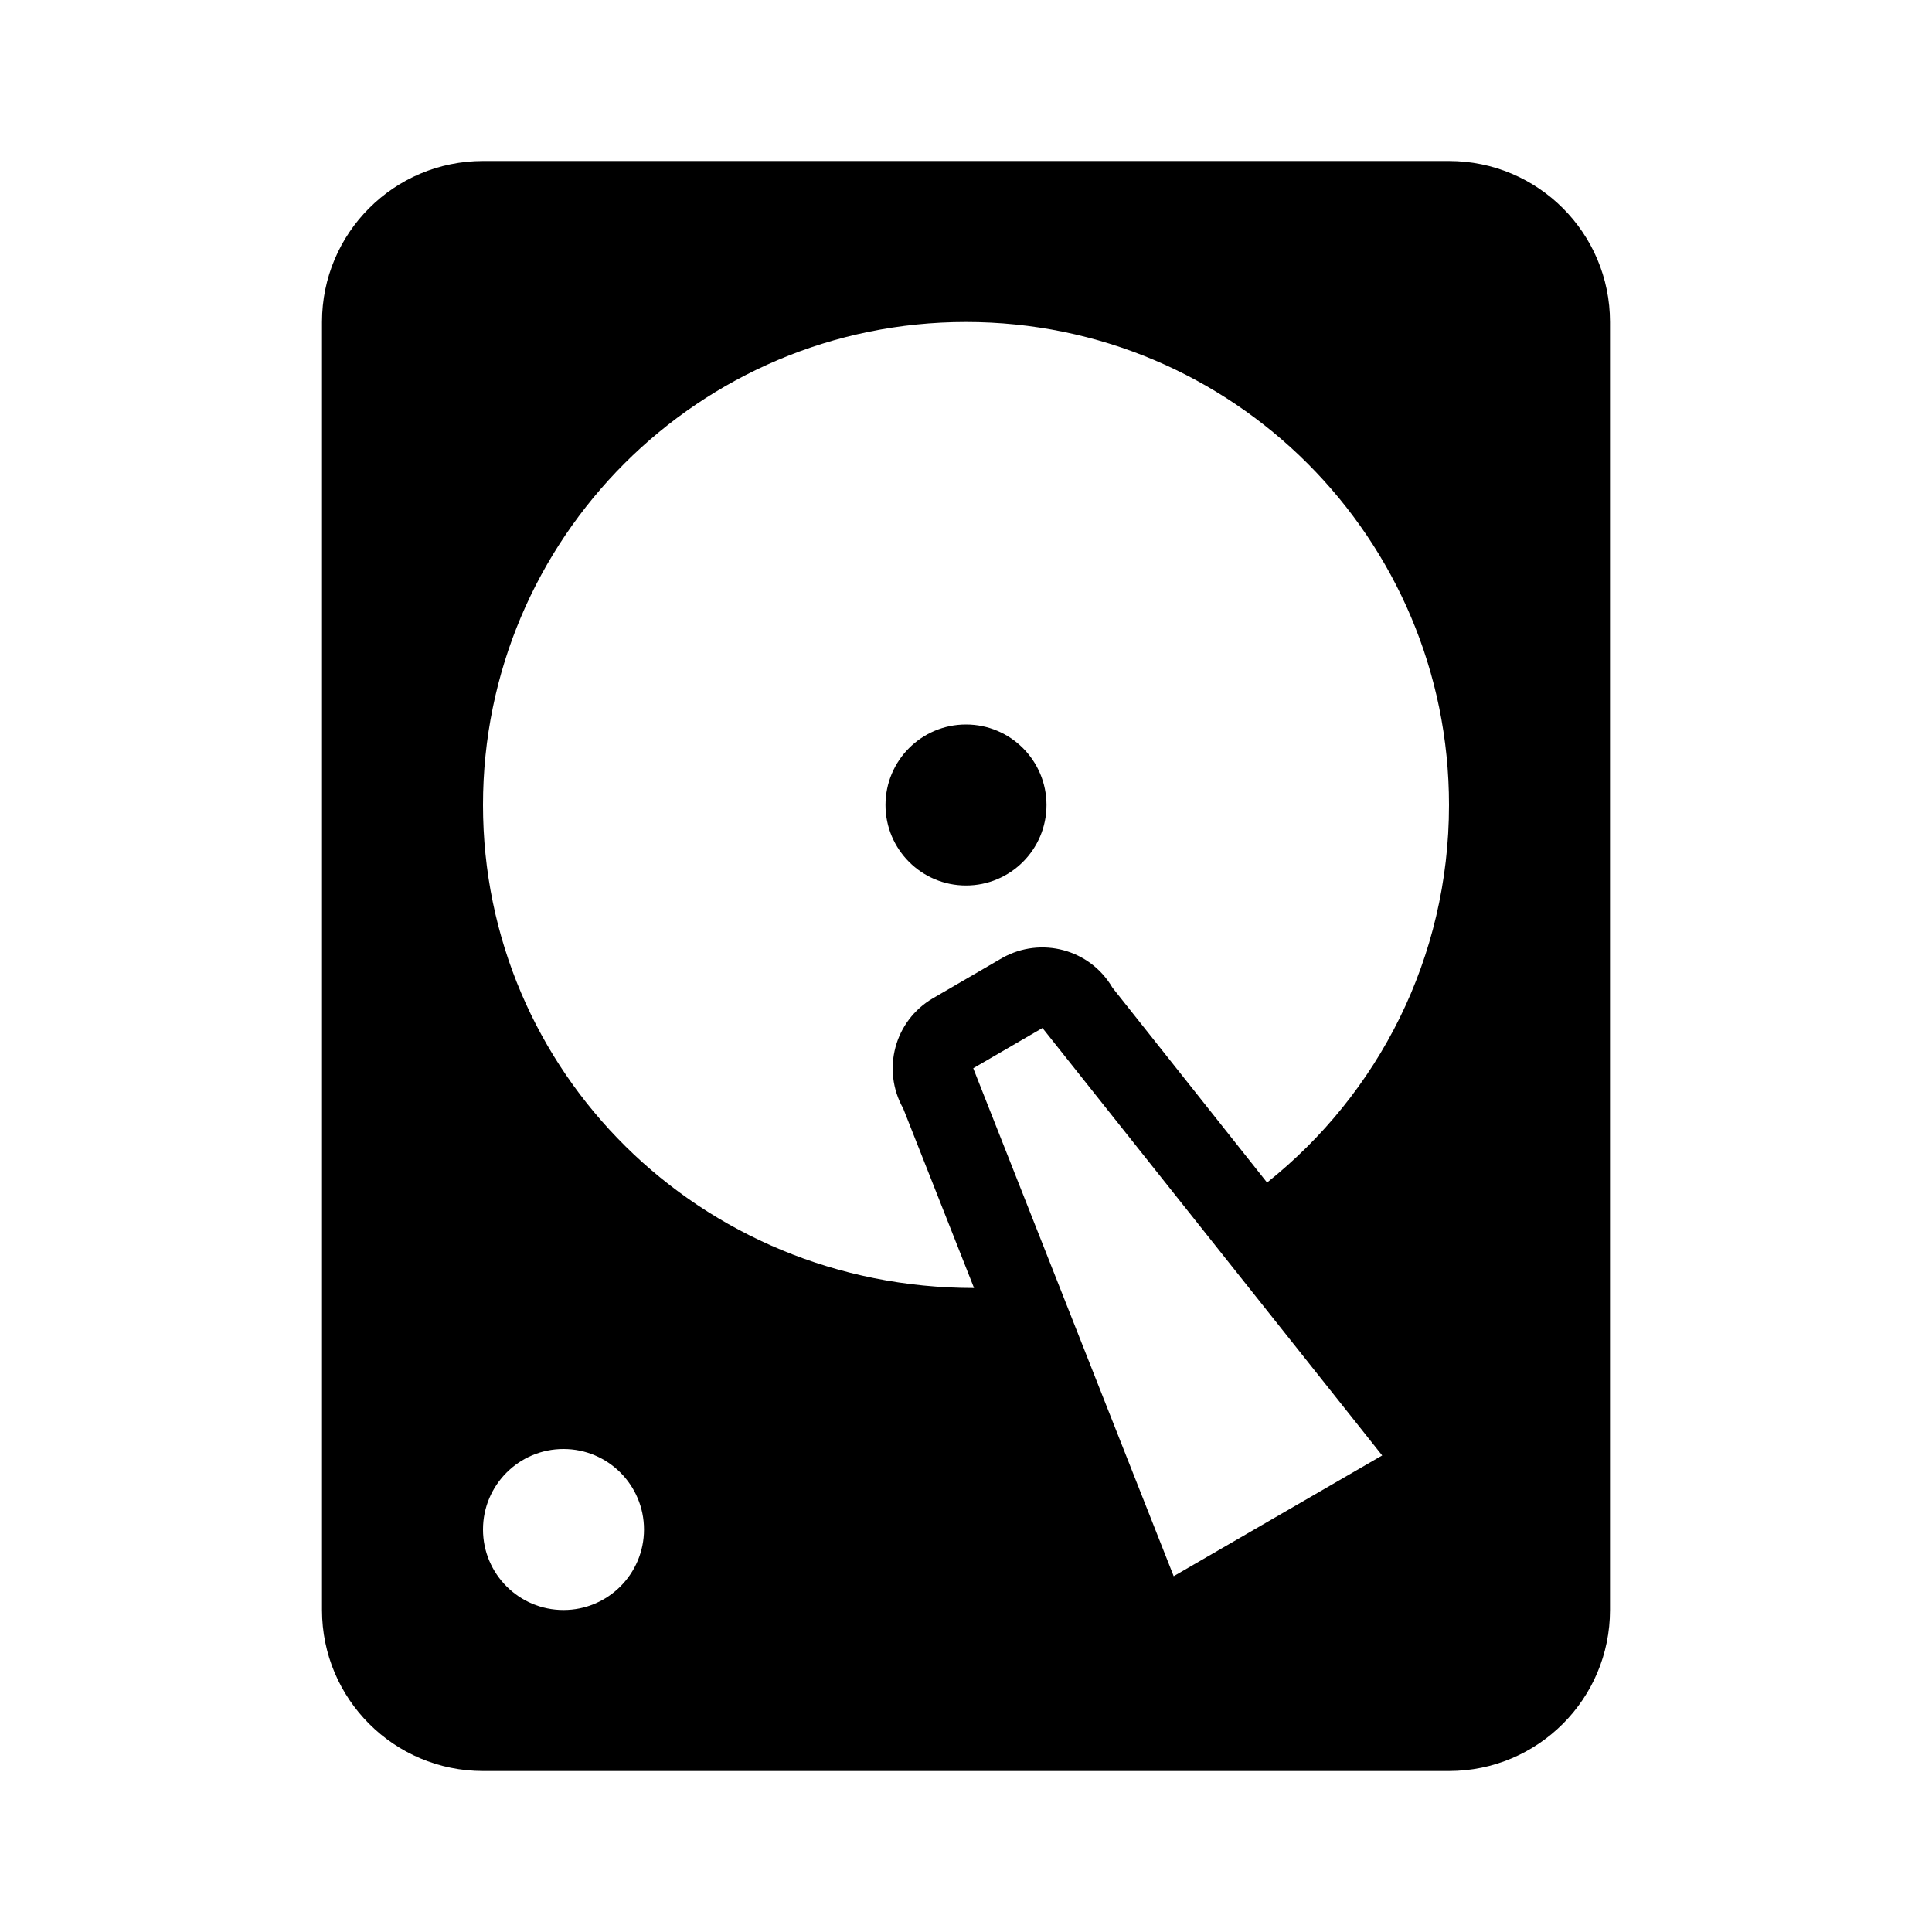
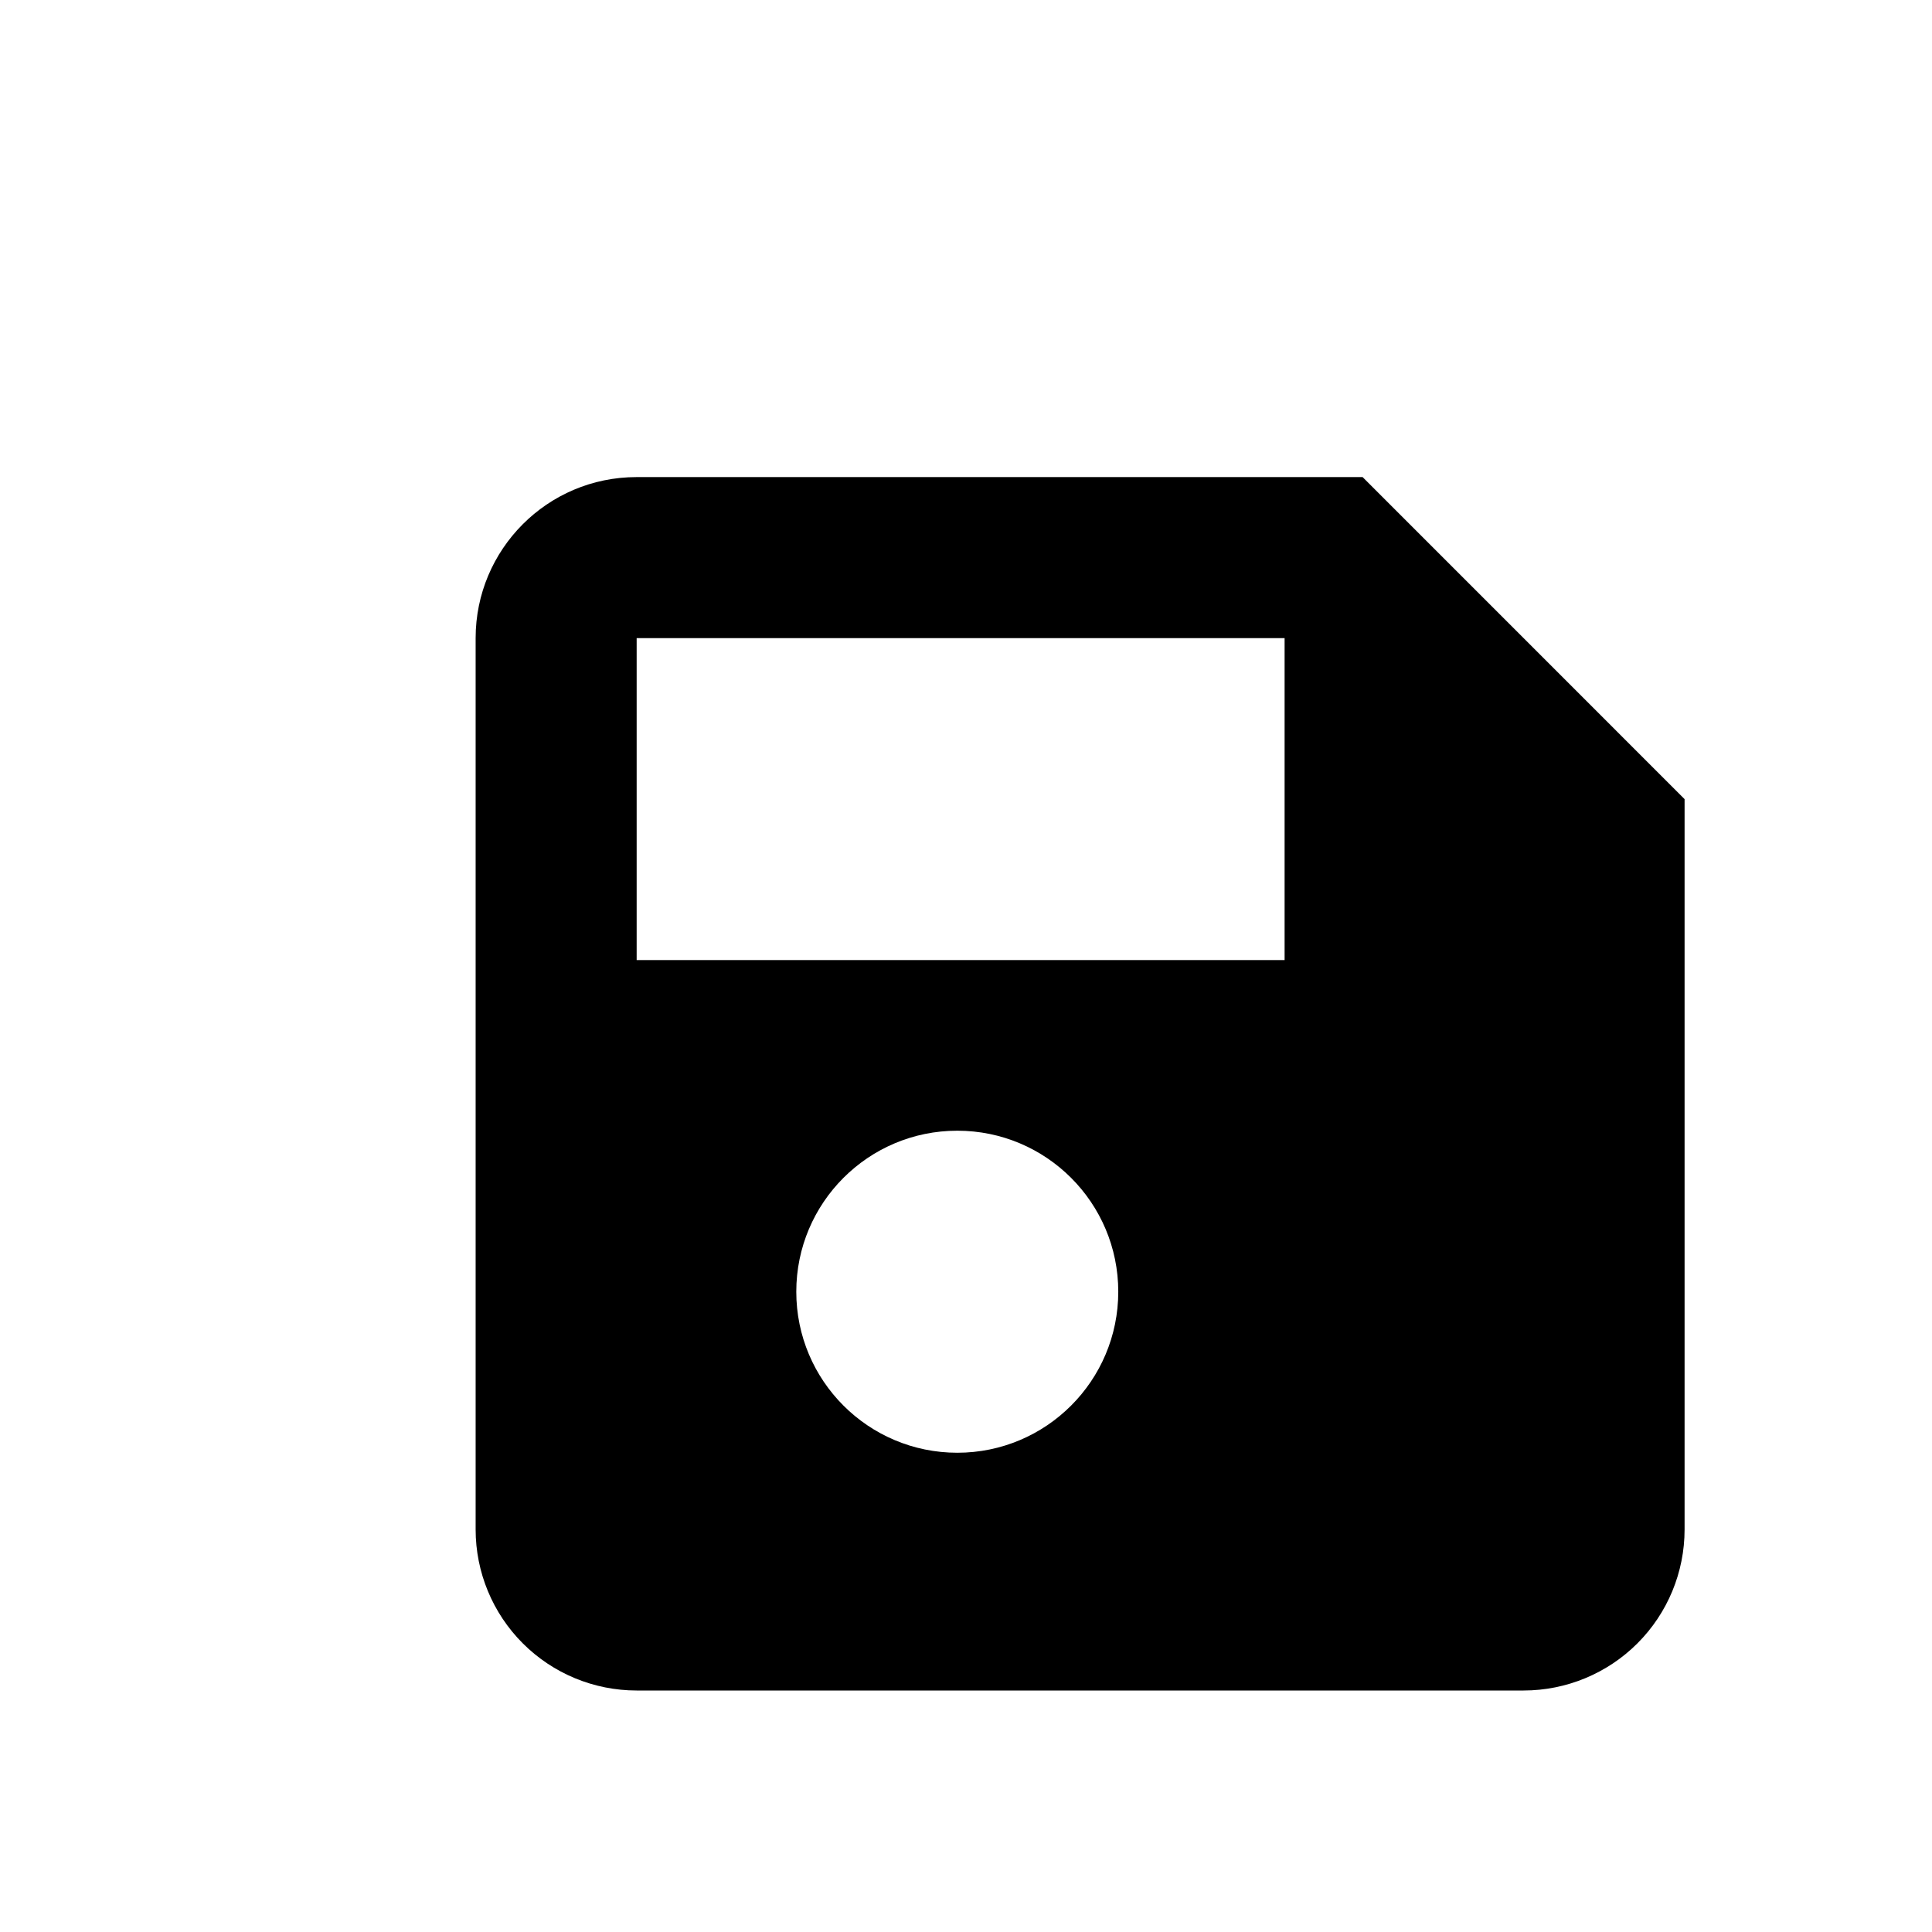
- <svg xmlns="http://www.w3.org/2000/svg" fill="currentColor" viewBox="0 0 24 24">
-   <path d="M6,2H18A2,2 0 0,1 20,4V20A2,2 0 0,1 18,22H6A2,2 0 0,1 4,20V4A2,2 0 0,1 6,2M12,4A6,6 0 0,0 6,10C6,13.31 8.69,16 12.1,16L11.22,13.77C10.95,13.29 11.11,12.68 11.59,12.4L12.45,11.9C12.93,11.63 13.54,11.79 13.82,12.27L15.74,14.69C17.12,13.59 18,11.9 18,10A6,6 0 0,0 12,4M12,9A1,1 0 0,1 13,10A1,1 0 0,1 12,11A1,1 0 0,1 11,10A1,1 0 0,1 12,9M7,18A1,1 0 0,0 6,19A1,1 0 0,0 7,20A1,1 0 0,0 8,19A1,1 0 0,0 7,18M12.09,13.27L14.58,19.58L17.17,18.08L12.95,12.77L12.09,13.27Z" />
+ <svg xmlns="http://www.w3.org/2000/svg" width="32" height="32" viewBox="0 0 32 32" fill="none">
+   <path fill-rule="evenodd" clip-rule="evenodd" d="M10.545 7.902H22.569L27.902 13.236V25.333C27.902 26.041 27.621 26.719 27.121 27.219C26.621 27.719 25.942 28 25.235 28H10.545C9.837 28 9.159 27.719 8.659 27.219C8.159 26.719 7.878 26.041 7.878 25.333V10.569C7.878 9.102 9.065 7.902 10.545 7.902ZM10.545 15.902H21.277V10.569H10.545V15.902ZM15.856 24.062C17.328 24.062 18.522 22.868 18.522 21.395C18.522 19.922 17.328 18.728 15.856 18.728C14.383 18.728 13.189 19.922 13.189 21.395C13.189 22.868 14.383 24.062 15.856 24.062Z" fill="currentColor" />
</svg>
